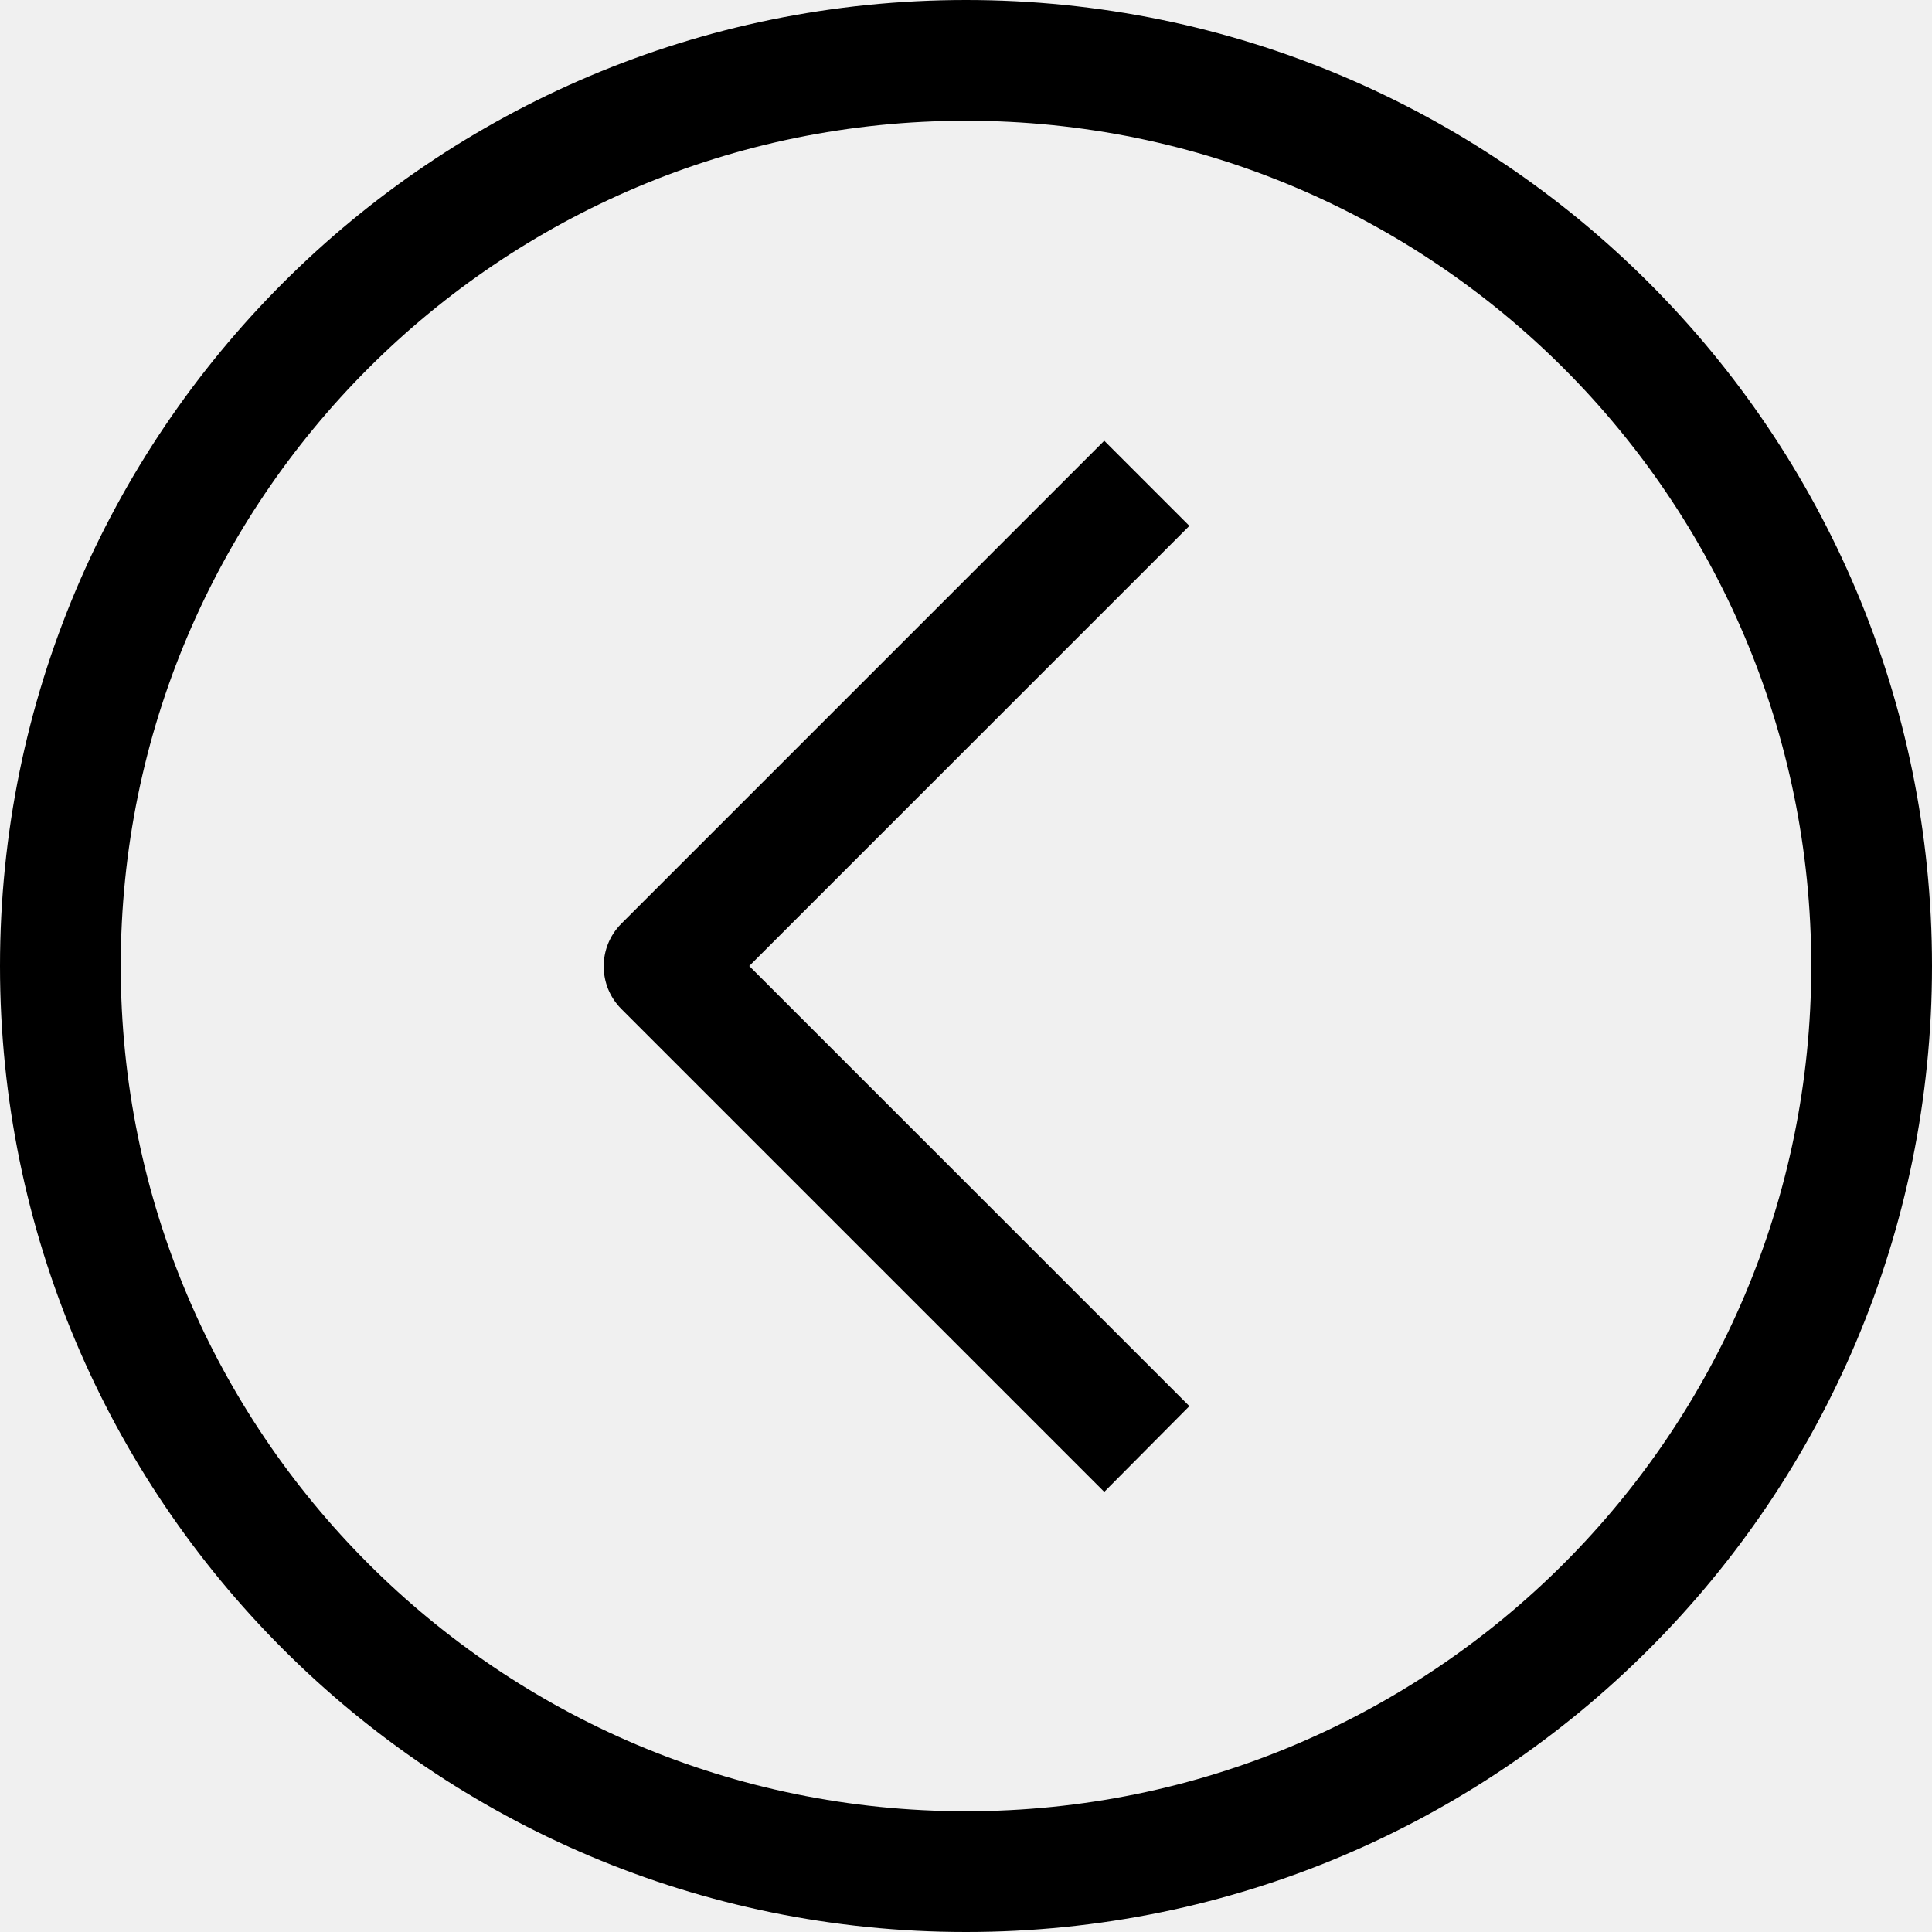
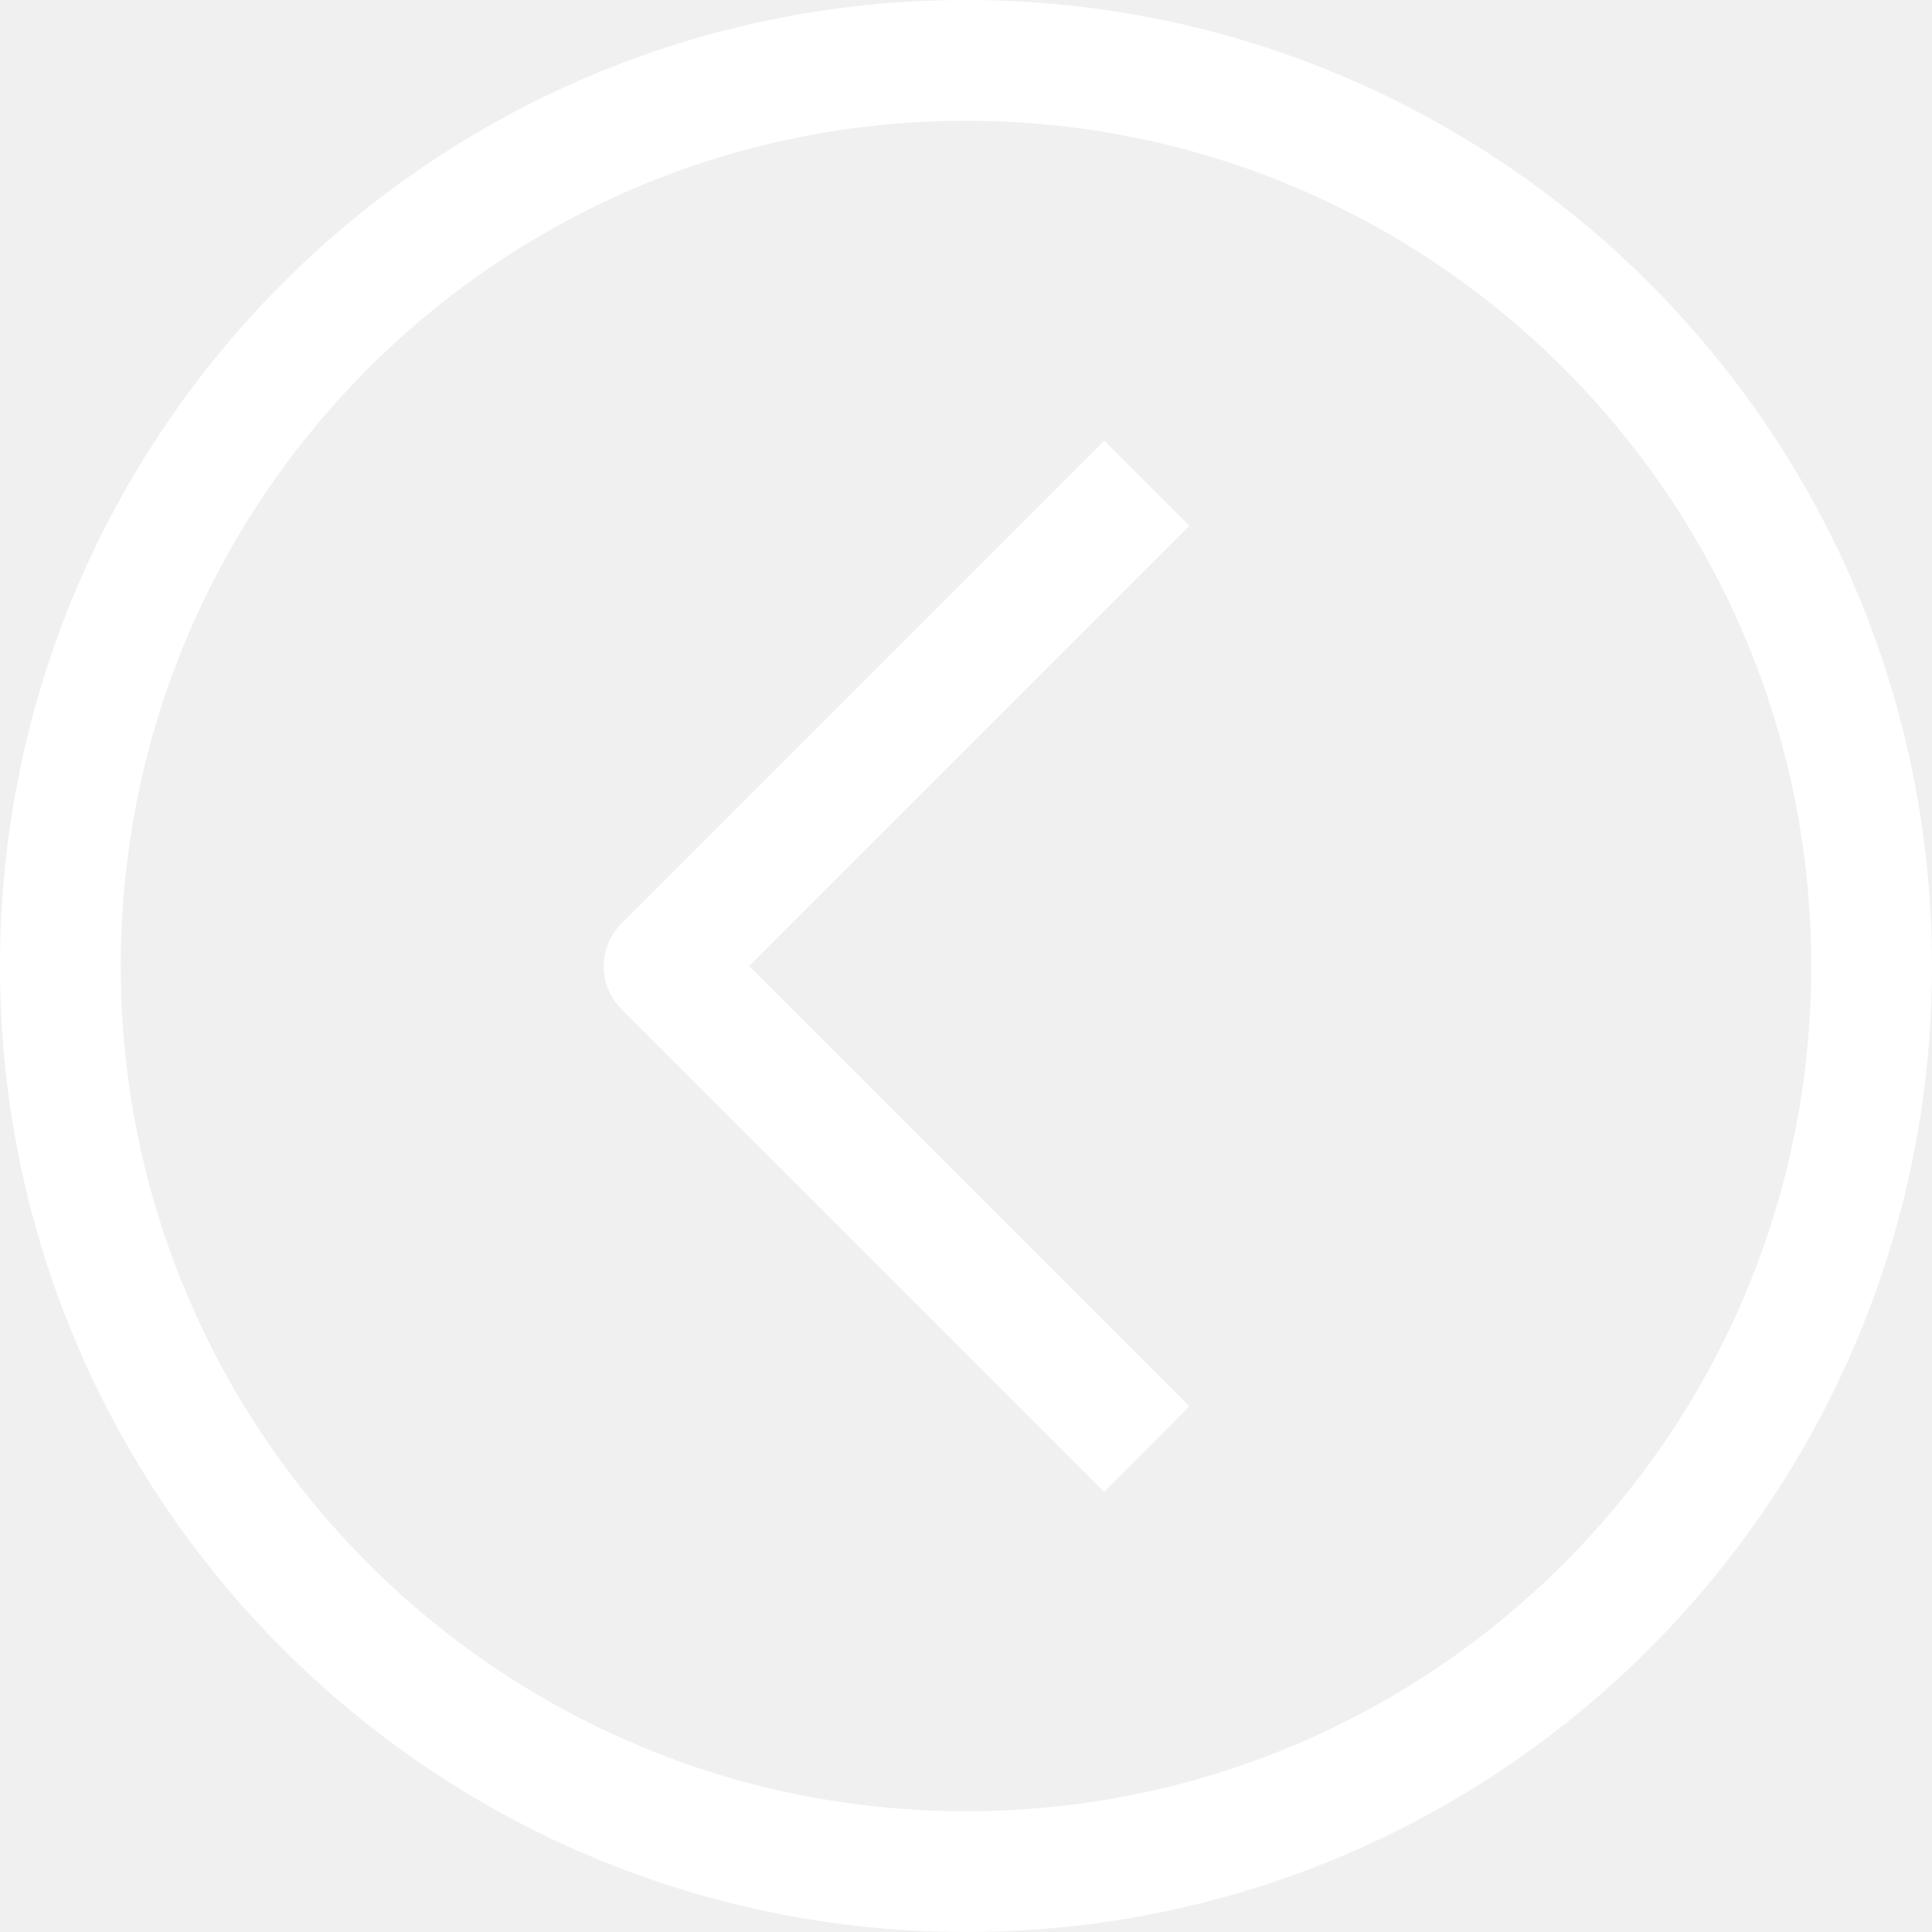
- <svg xmlns="http://www.w3.org/2000/svg" version="1.1" id="Capa_1" x="0px" y="0px" viewBox="0 0 512 512" style="enable-background:new 0 0 512 512;" xml:space="preserve">
+ <svg xmlns="http://www.w3.org/2000/svg" fill="white" version="1.1" id="Capa_1" x="0px" y="0px" viewBox="0 0 512 512" style="enable-background:new 0 0 512 512;" xml:space="preserve">
  <g>
    <g>
      <g>
        <path d="M256,0C114.615,0,0,114.615,0,256s114.615,256,256,256s256-114.615,256-256S397.385,0,256,0z M256,480     C132.288,480,32,379.712,32,256S132.288,32,256,32s224,100.288,224,224S379.712,480,256,480z" />
        <path d="M292.64,116.8l-128,128c-6.204,6.241-6.204,16.319,0,22.56l128,128l22.56-22.72L198.56,256L315.2,139.36L292.64,116.8z" />
      </g>
    </g>
  </g>
  <g>
</g>
  <g>
</g>
  <g>
</g>
  <g>
</g>
  <g>
</g>
  <g>
</g>
  <g>
</g>
  <g>
</g>
  <g>
</g>
  <g>
</g>
  <g>
</g>
  <g>
</g>
  <g>
</g>
  <g>
</g>
  <g>
</g>
</svg>
